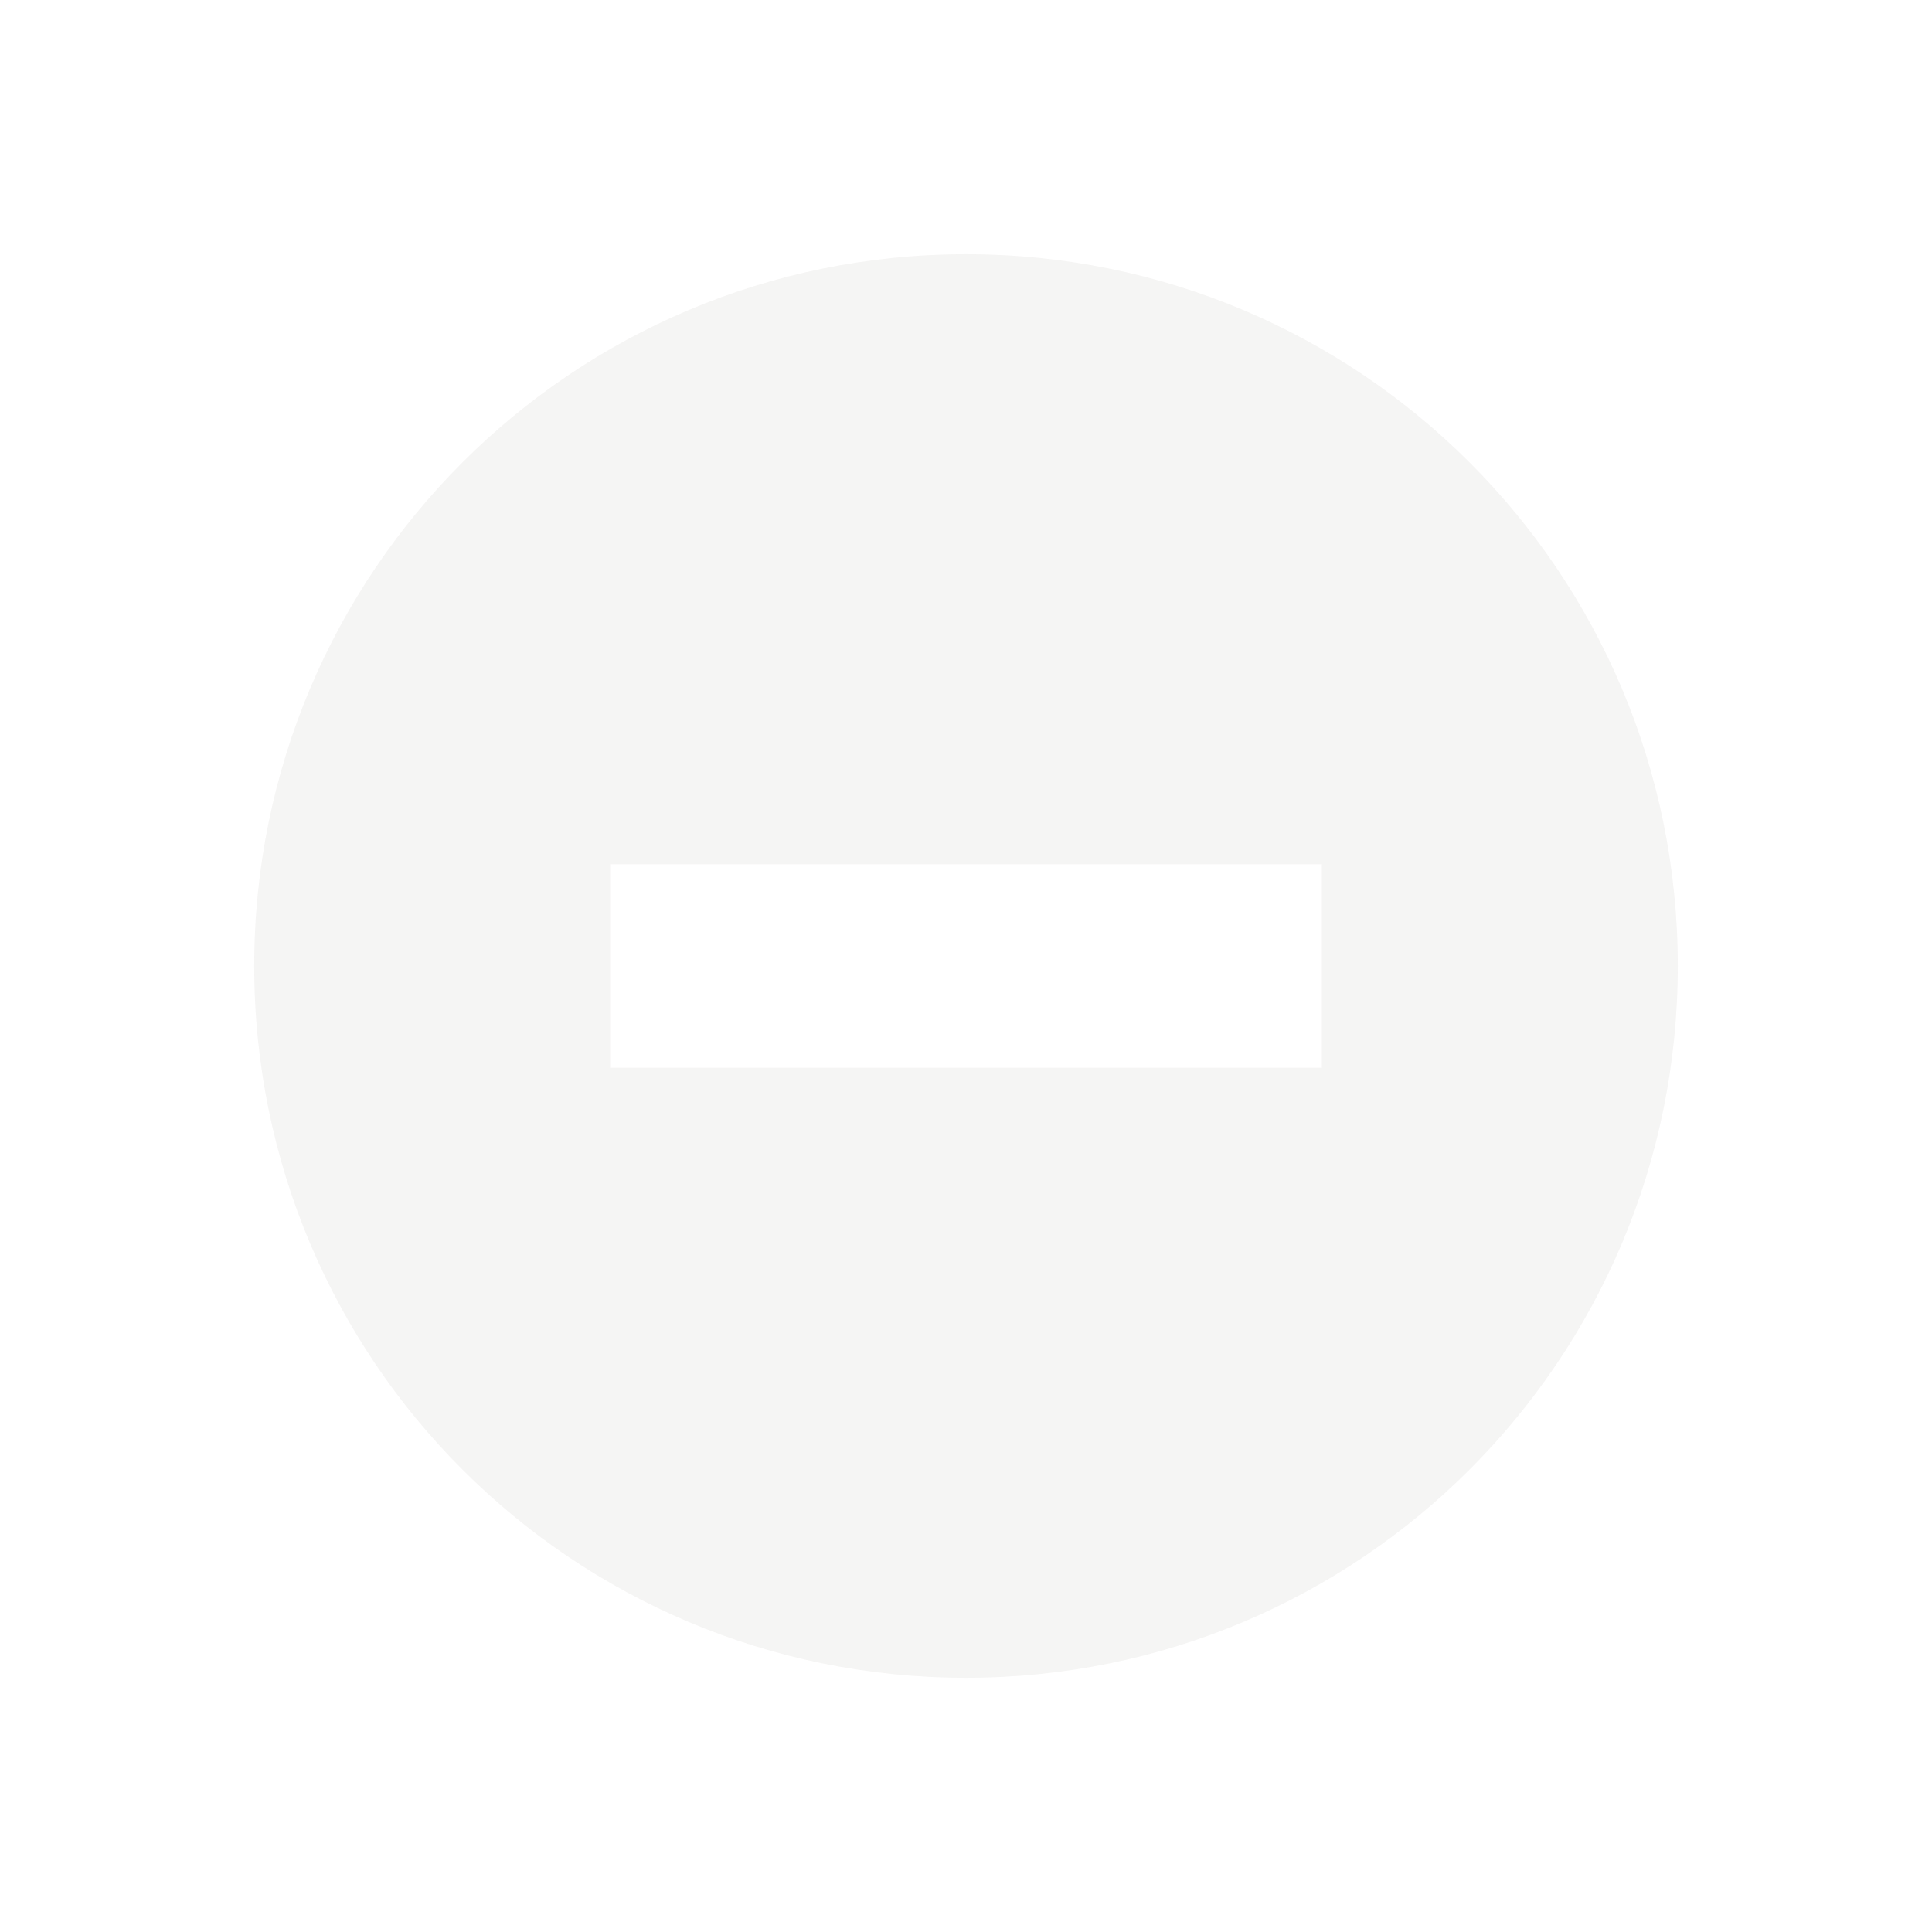
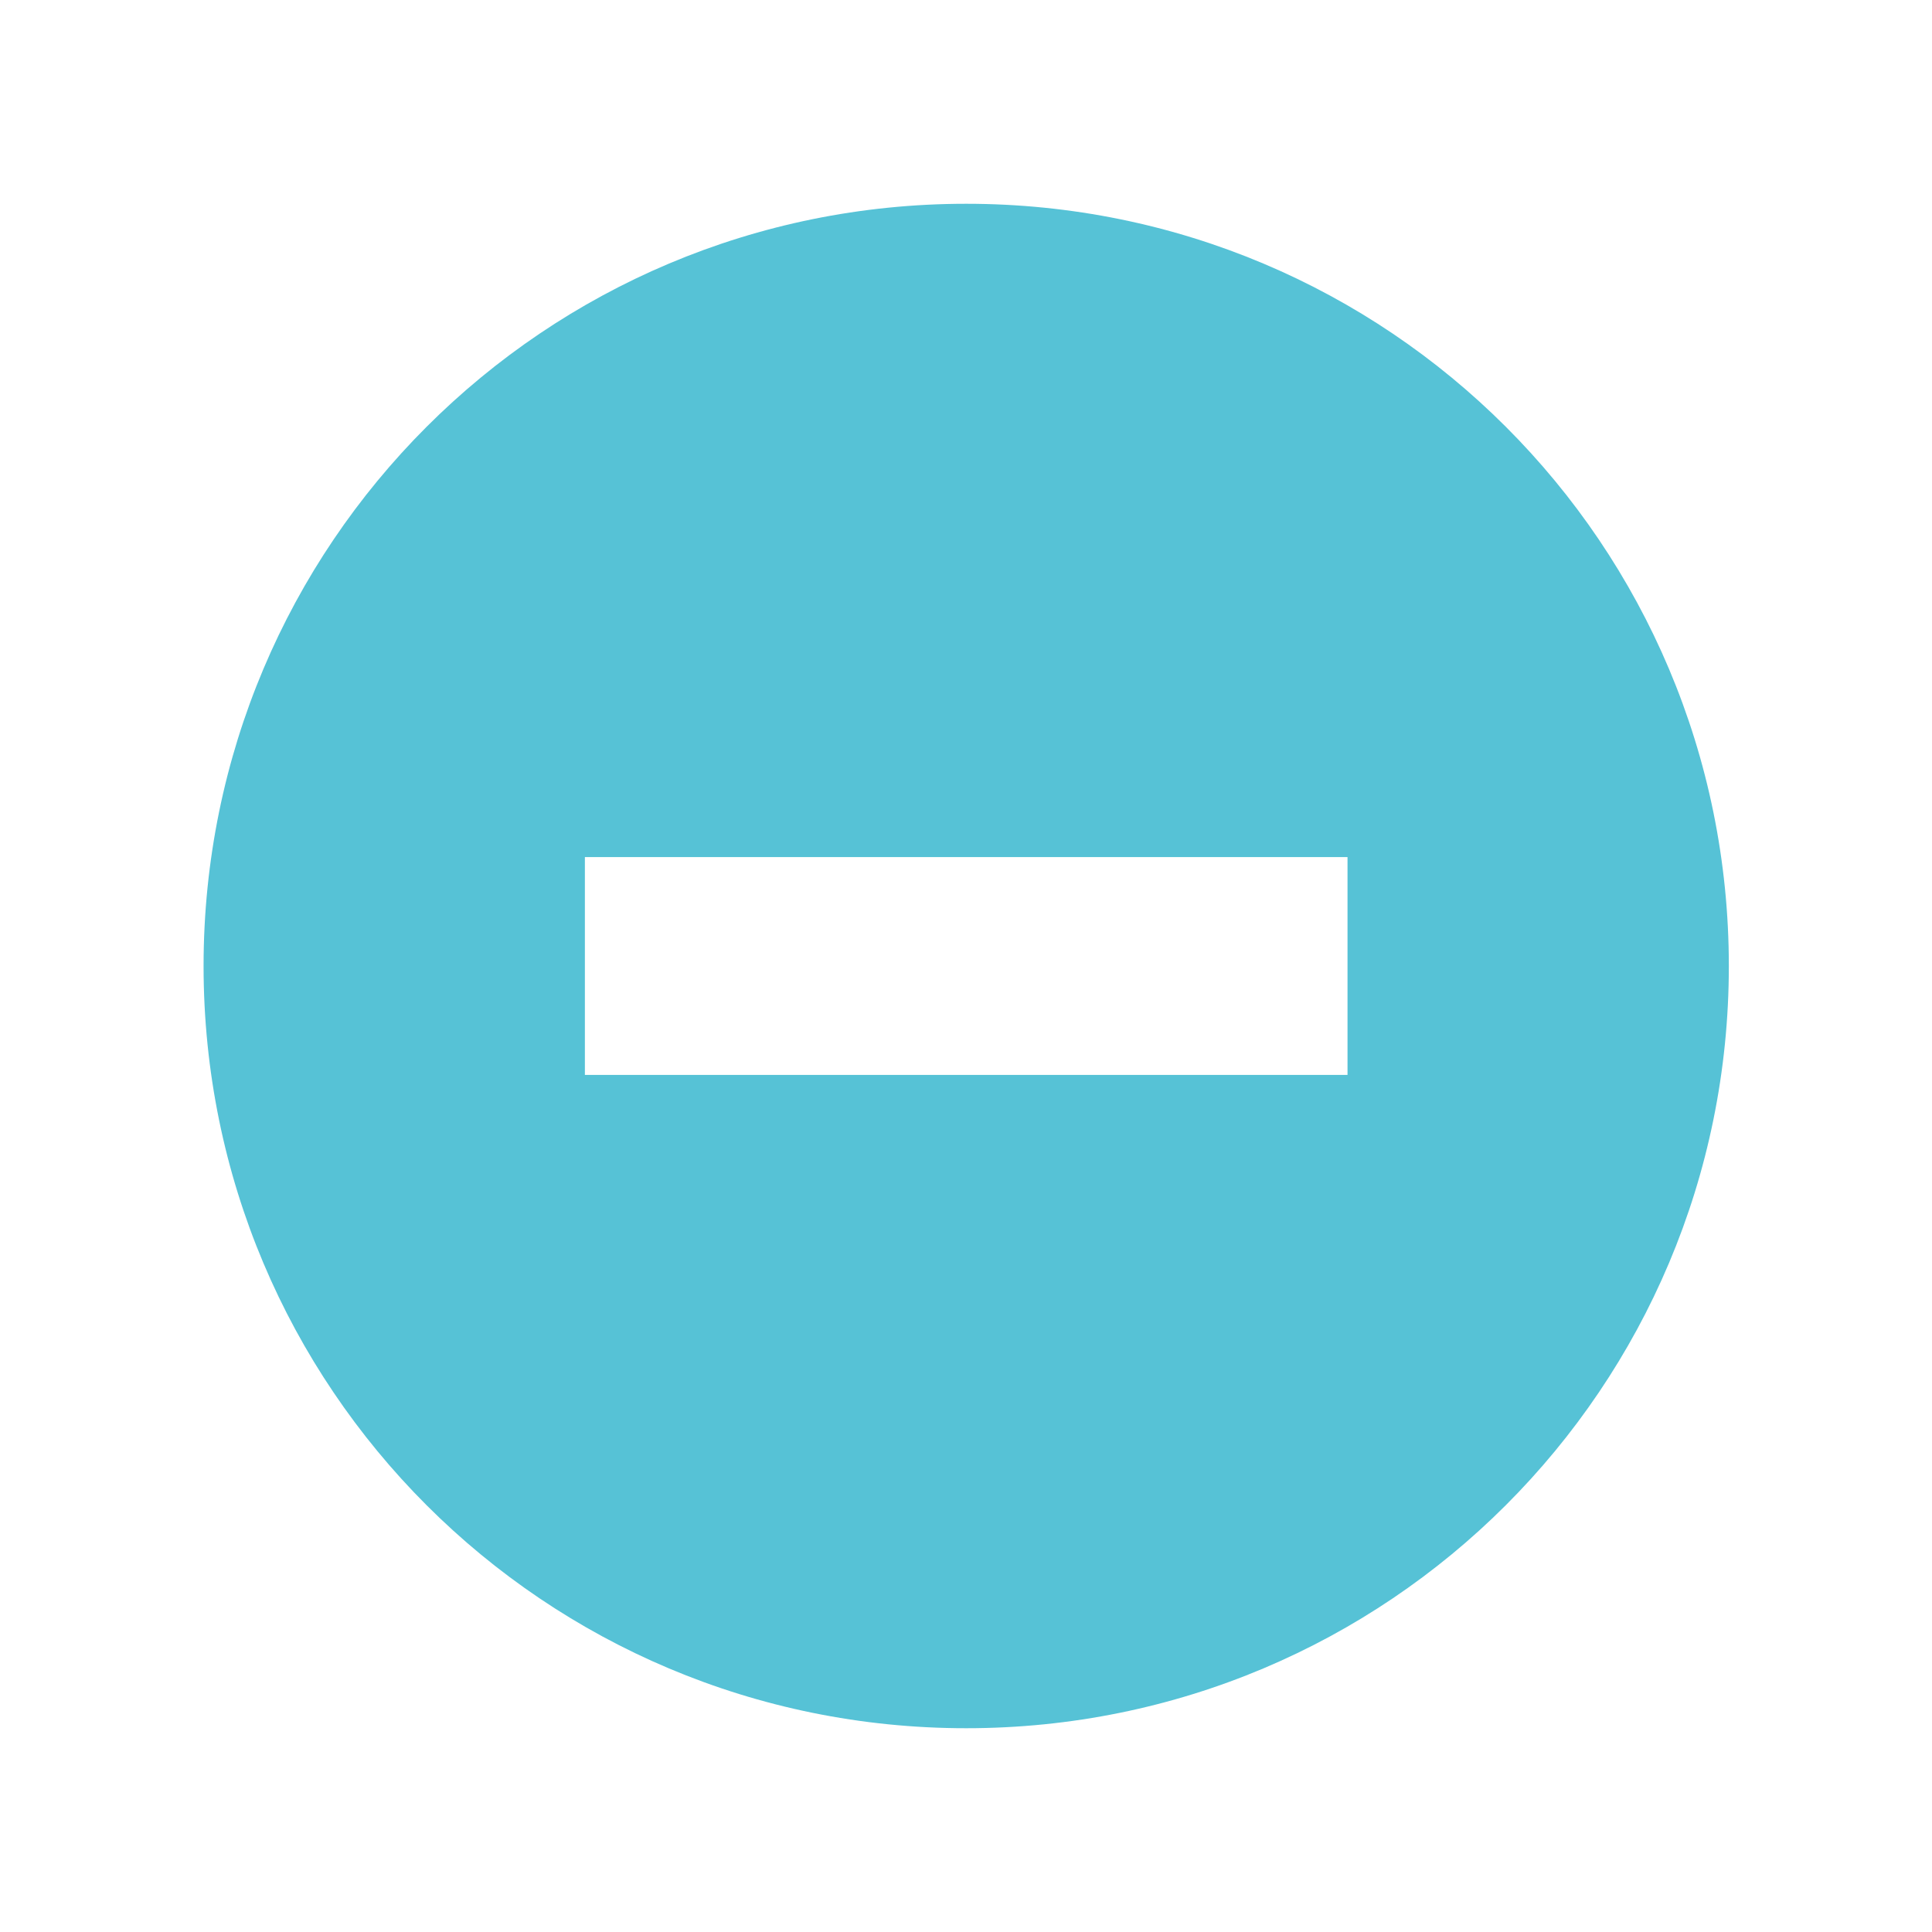
<svg xmlns="http://www.w3.org/2000/svg" xmlns:ns1="http://www.openswatchbook.org/uri/2009/osb" id="svg4486" height="19" viewBox="0 0 19 19" width="19" version="1.1">
  <defs id="defs10">
    <linearGradient id="linearGradient3781" ns1:paint="solid">
      <stop style="stop-color:#000000;stop-opacity:1;" offset="0" id="stop3783" />
    </linearGradient>
  </defs>
  <g id="layer1" transform="translate(290.21 -522.86)">
    <g id="g4113" transform="translate(-289.71 -511)">
      <rect id="rect4539" style="color:#000000;fill:none" height="19" width="19" y="1033.86" x="-0.5" />
-       <path style="opacity:0.75;fill:#f2f1f0;fill-opacity:1;stroke:none" d="M 9.5 2.5 C 5.627 2.5 2.5 5.627 2.5 9.5 C 2.5 13.373 5.627 16.5 9.5 16.5 C 13.373 16.5 16.5 13.373 16.5 9.5 C 16.5 5.627 13.373 2.5 9.5 2.5 z M 6 8.5 L 13 8.5 L 13 10.5 L 6 10.5 L 6 8.5 z " transform="translate(-0.5,1033.86)" id="path2985" />
+       <path style="fill:#56c2d6;fill-opacity:1;stroke:none" d="m 9.002,1035.864 c -4.15,0 -7.5,3.349 -7.5,7.496 0,4.148 3.35,7.496 7.5,7.496 4.15,0 7.5,-3.349 7.5,-7.496 0,-4.148 -3.35,-7.496 -7.5,-7.496 z m -3.75,6.425 7.5,0 0,2.142 -7.5,0 0,-2.142 z" id="path2985" />
    </g>
  </g>
</svg>
